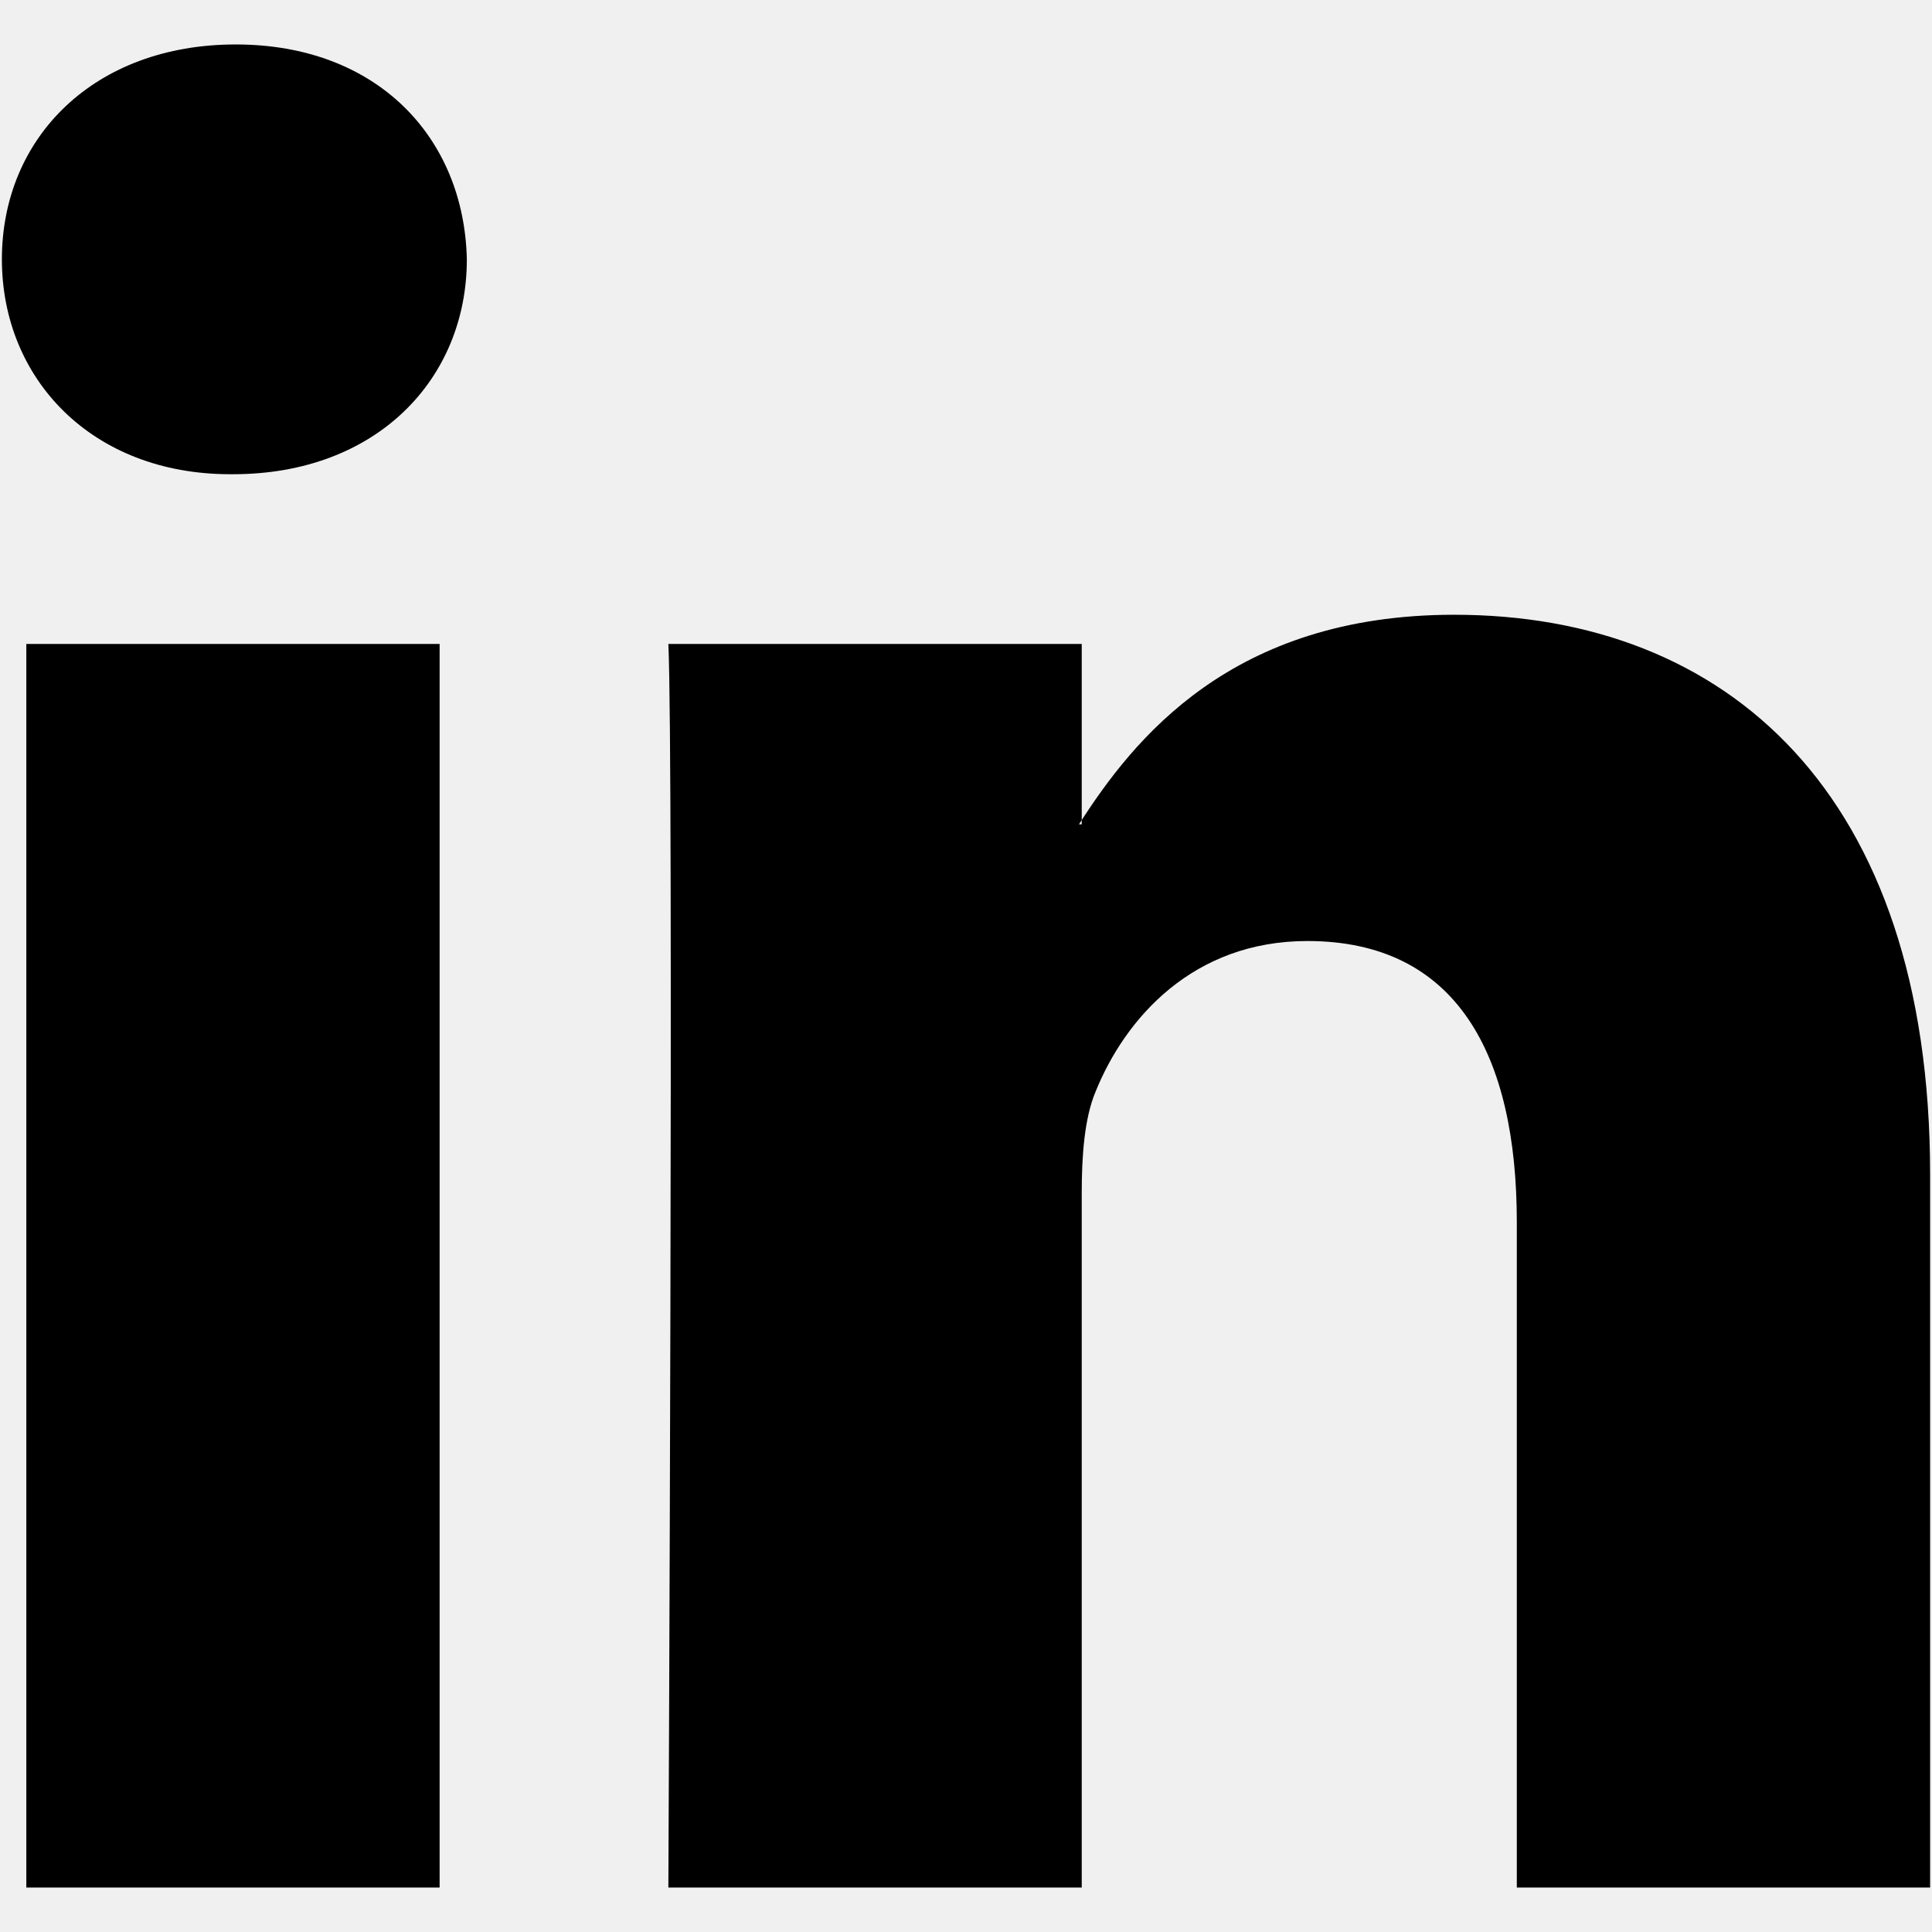
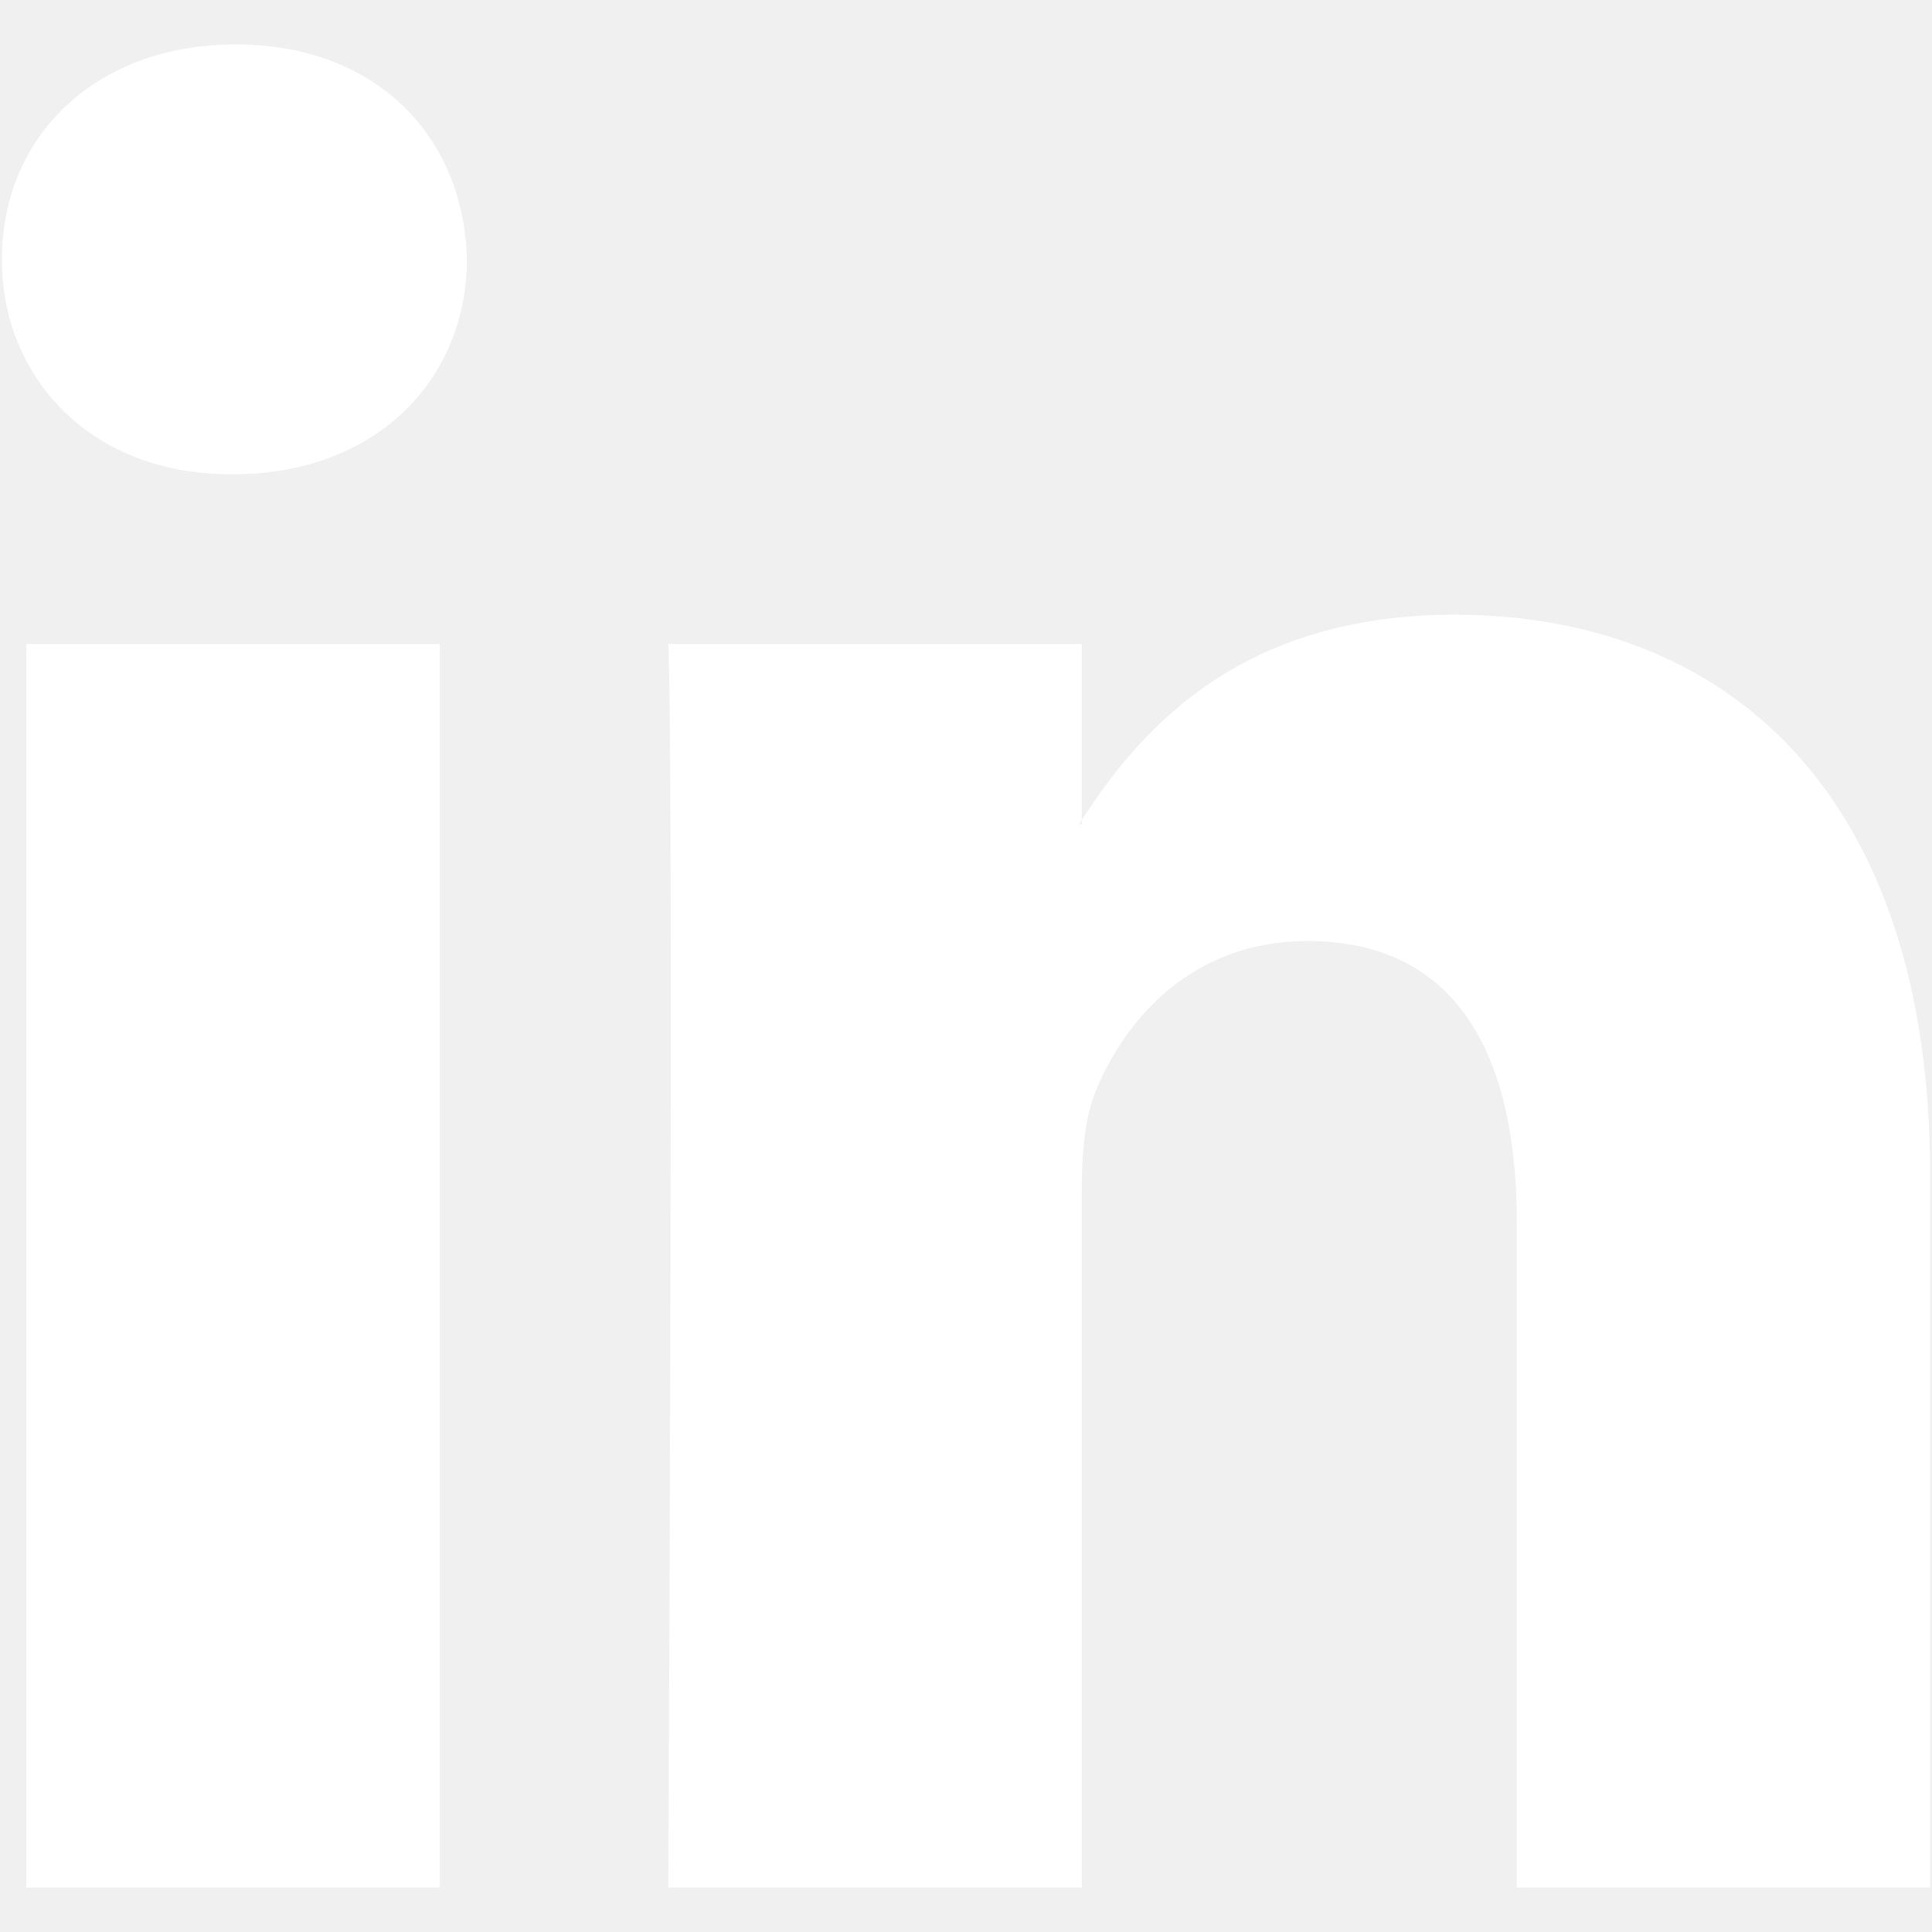
- <svg xmlns="http://www.w3.org/2000/svg" fill="#000000" version="1.1" width="800px" height="800px" viewBox="0 0 512 512" xml:space="preserve">
+ <svg xmlns="http://www.w3.org/2000/svg" fill="#ffffff" version="1.1" width="800px" height="800px" viewBox="0 0 512 512" xml:space="preserve">
  <g id="7935ec95c421cee6d86eb22ecd125aef">
    <path style="display: inline; fill-rule: evenodd; clip-rule: evenodd;" d="M116.504,500.219V170.654H6.975v329.564H116.504   L116.504,500.219z M61.751,125.674c38.183,0,61.968-25.328,61.968-56.953c-0.722-32.328-23.785-56.941-61.252-56.941   C24.994,11.781,0.5,36.394,0.5,68.722c0,31.625,23.772,56.953,60.53,56.953H61.751L61.751,125.674z M177.124,500.219   c0,0,1.437-298.643,0-329.564H286.67v47.794h-0.727c14.404-22.49,40.354-55.533,99.44-55.533   c72.085,0,126.116,47.103,126.116,148.333v188.971H401.971V323.912c0-44.301-15.848-74.531-55.497-74.531   c-30.254,0-48.284,20.38-56.202,40.08c-2.897,7.012-3.602,16.861-3.602,26.711v184.047H177.124L177.124,500.219z">

</path>
  </g>
</svg>
